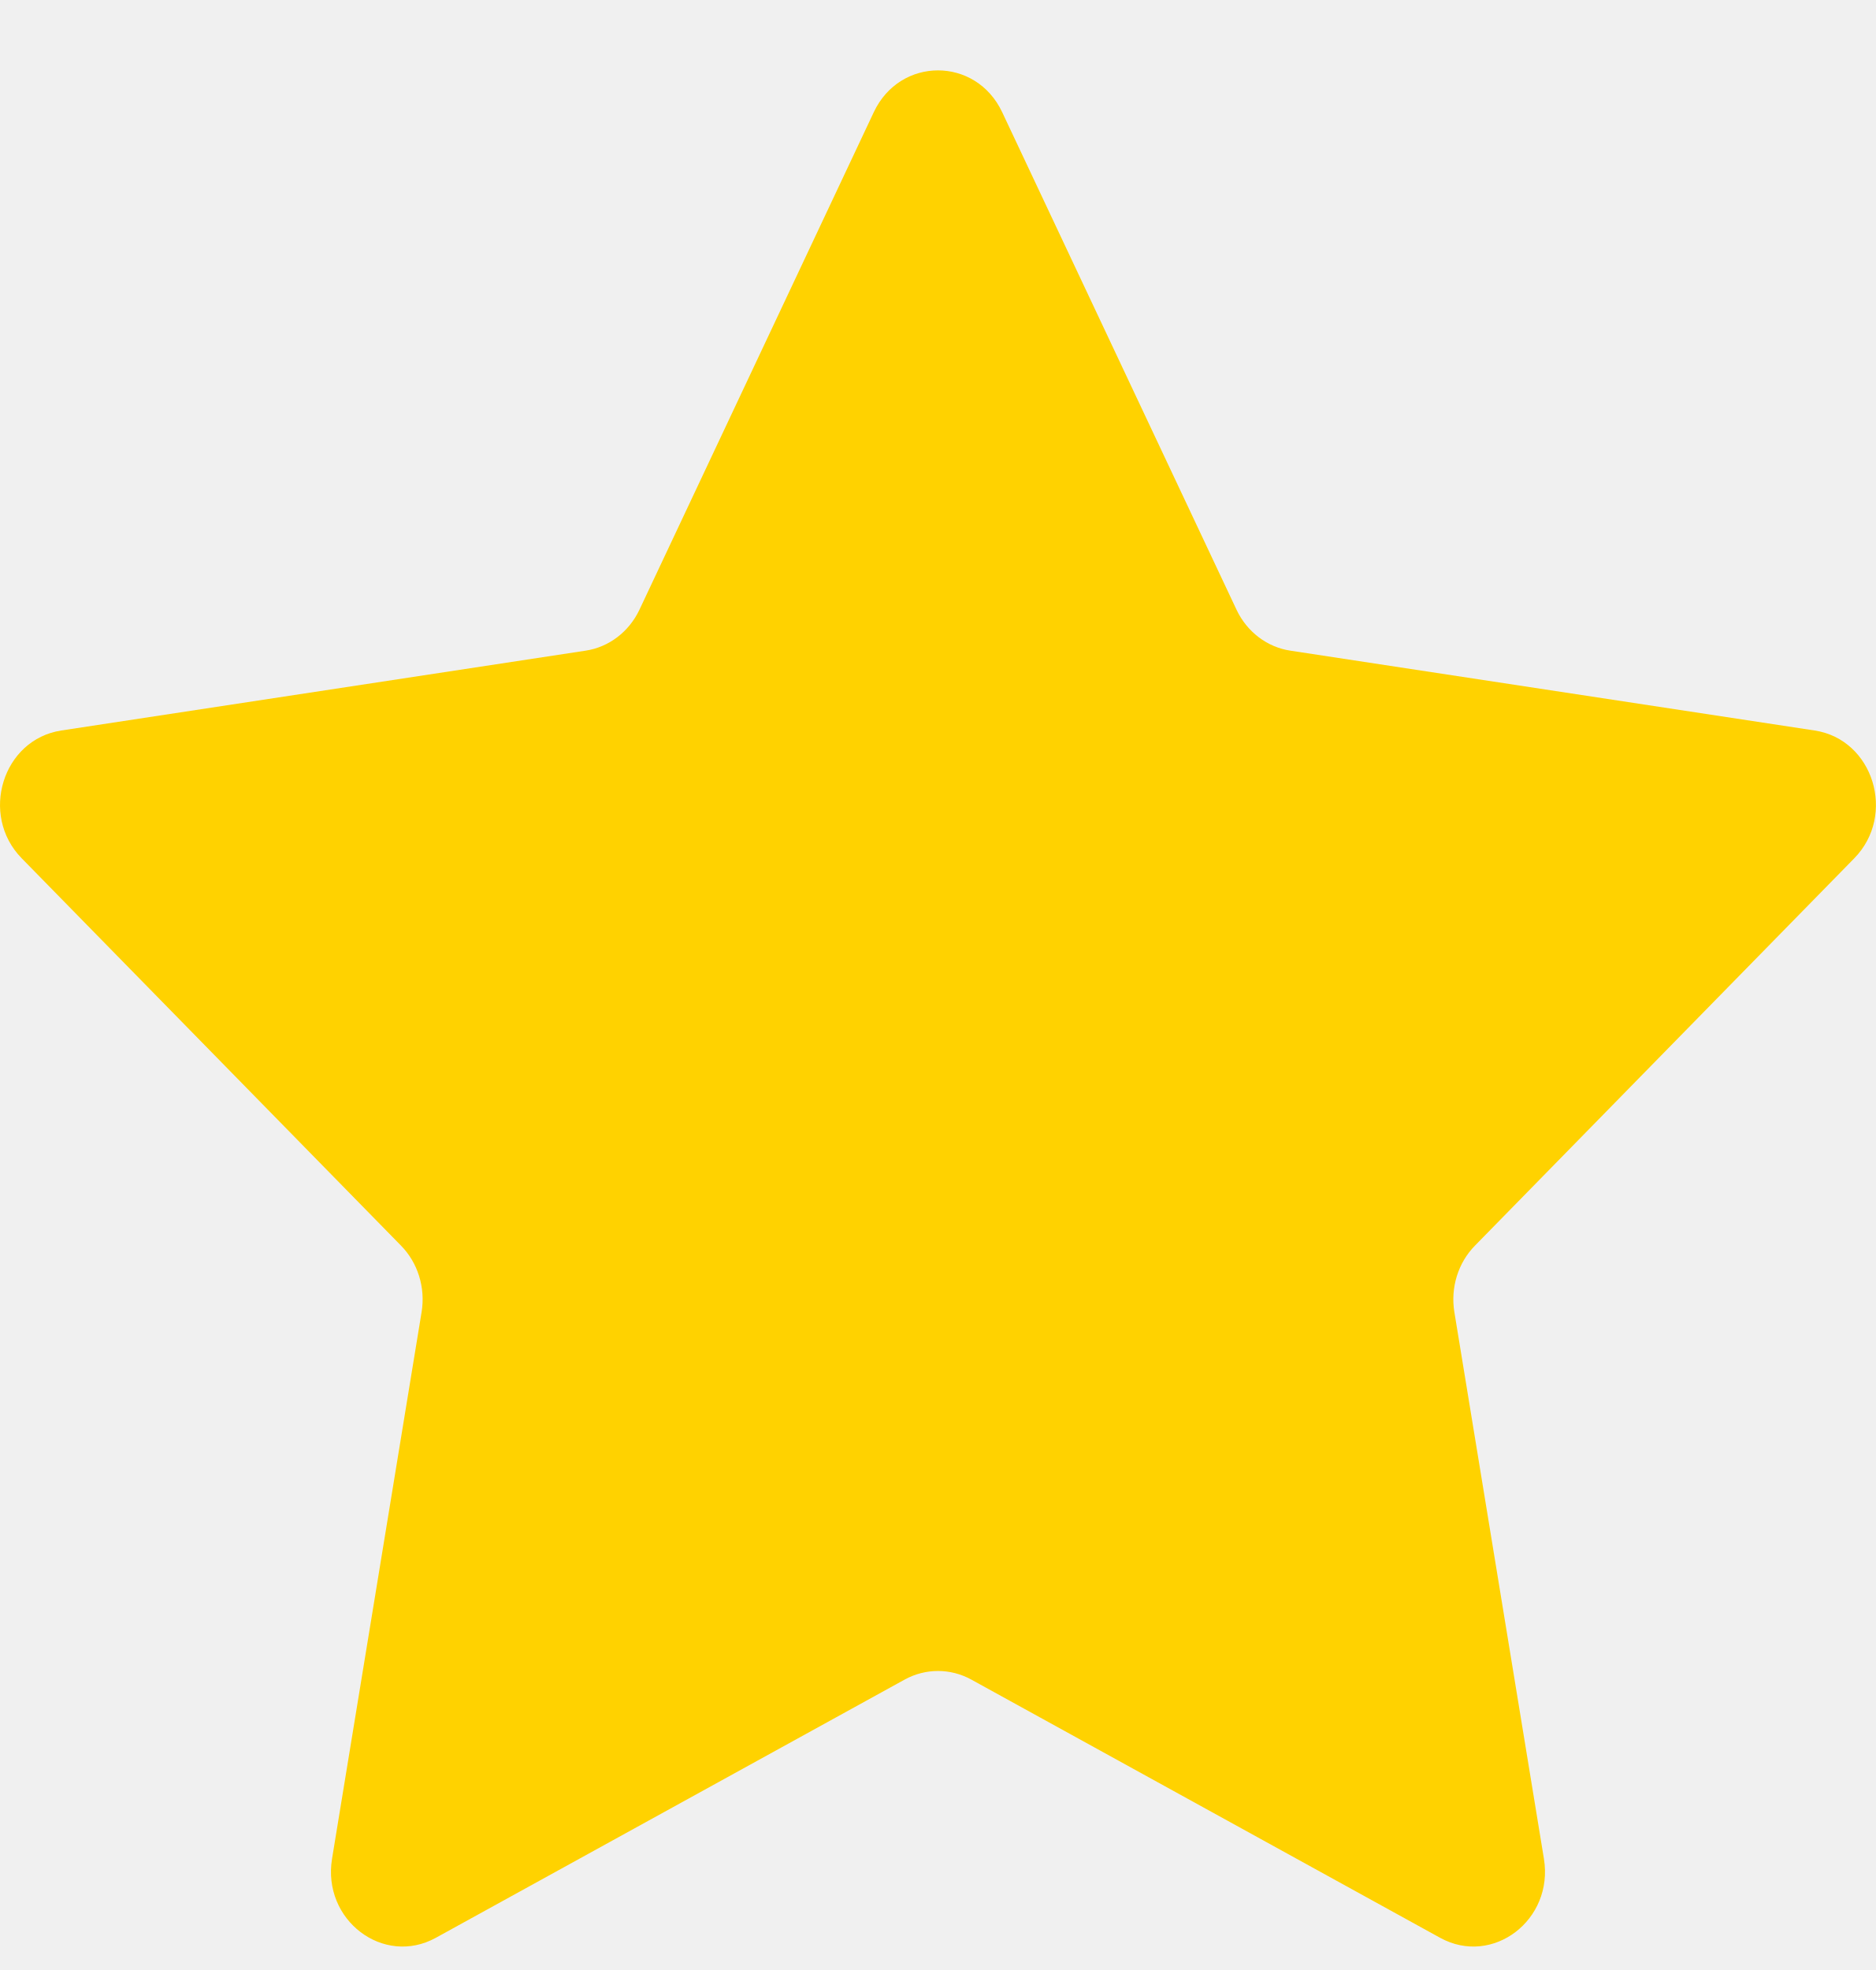
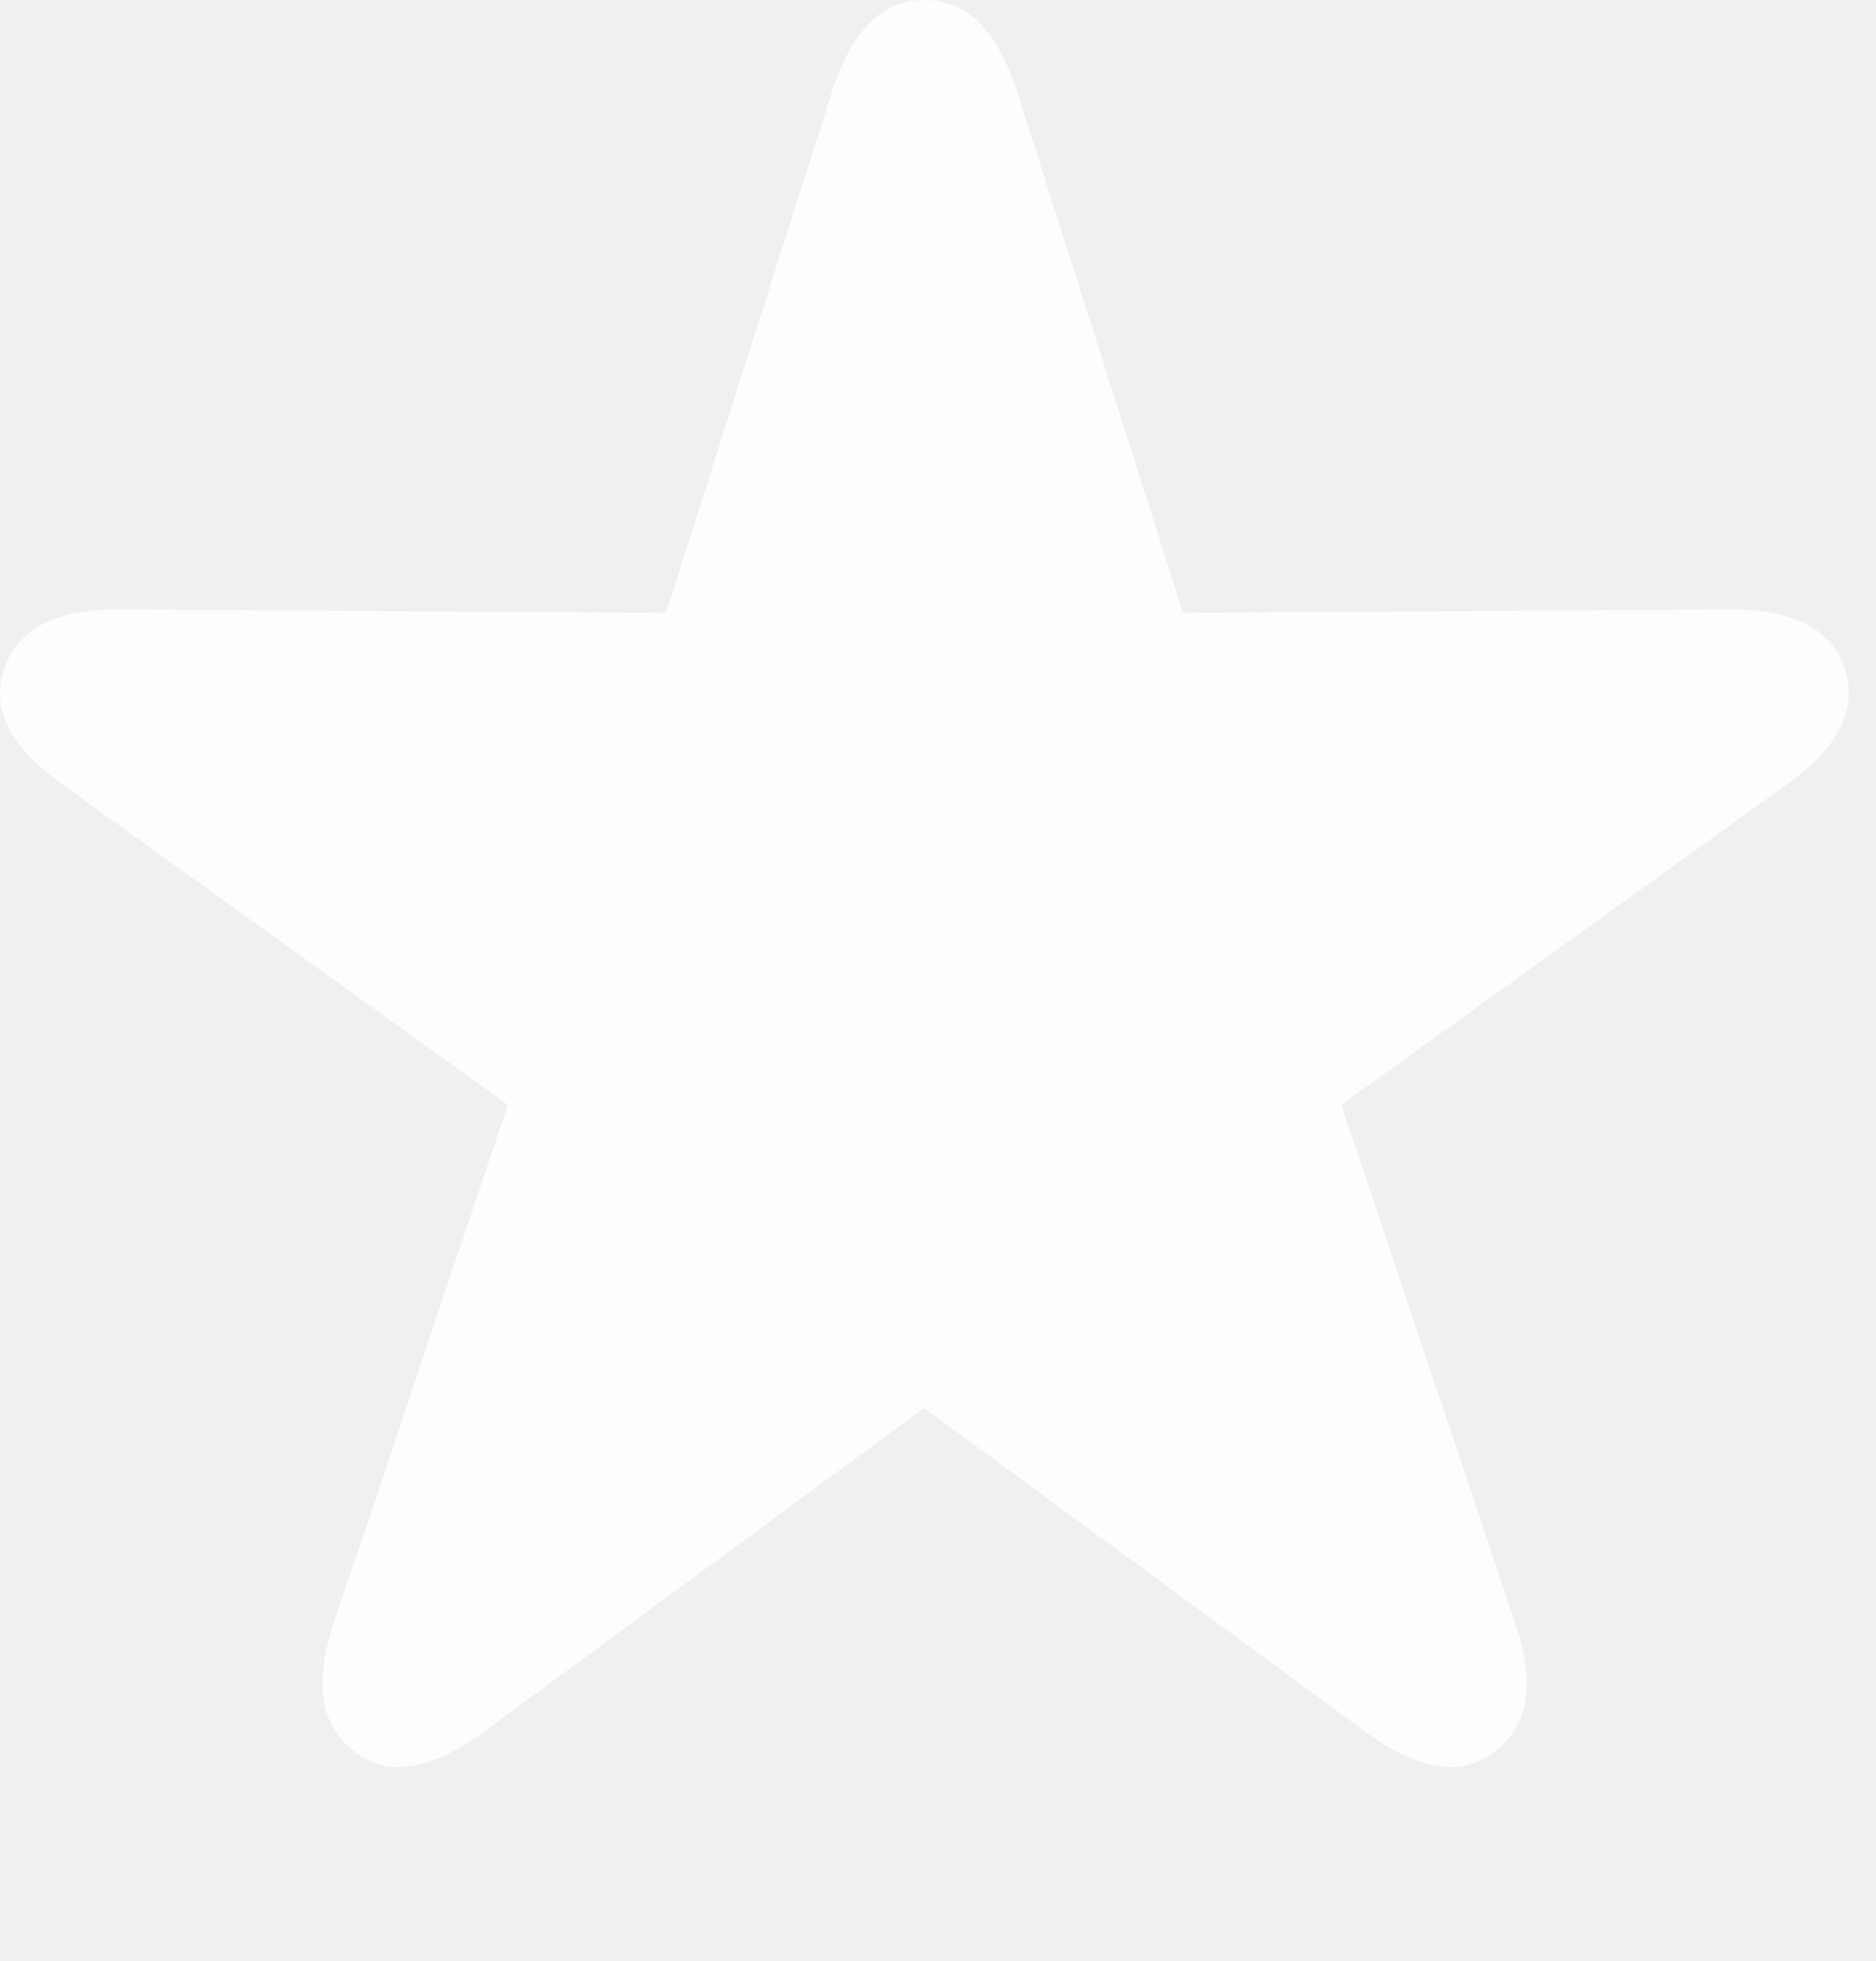
- <svg xmlns="http://www.w3.org/2000/svg" width="20" height="21" viewBox="0 0 20 21" fill="none">
-   <path fill-rule="evenodd" clip-rule="evenodd" d="M10.355 17.904C10.133 17.782 9.867 17.782 9.645 17.904L4.646 20.657C4.087 20.964 3.433 20.467 3.54 19.814L4.495 13.985C4.537 13.726 4.455 13.461 4.275 13.278L0.231 9.149C-0.221 8.687 0.028 7.882 0.654 7.787L6.243 6.936C6.491 6.899 6.706 6.735 6.817 6.5L9.316 1.195C9.596 0.602 10.404 0.602 10.684 1.195L13.183 6.5C13.294 6.735 13.509 6.899 13.757 6.936L19.346 7.787C19.972 7.882 20.221 8.687 19.769 9.149L15.725 13.278C15.545 13.461 15.463 13.726 15.505 13.985L16.46 19.814C16.567 20.467 15.913 20.964 15.354 20.657L10.355 17.904Z" fill="#FFD200" />
+ <svg xmlns="http://www.w3.org/2000/svg" width="22" height="23" viewBox="0 0 22 23" fill="none">
+   <g clip-path="url(#clip0_102_15)">
+     <path d="M4.161 20.547C4.561 20.859 5.069 20.752 5.675 20.312L10.841 16.514L16.017 20.312C16.622 20.752 17.12 20.859 17.53 20.547C17.931 20.244 18.018 19.746 17.774 19.033L15.733 12.959L20.948 9.209C21.554 8.779 21.798 8.33 21.642 7.842C21.485 7.373 21.026 7.139 20.274 7.148L13.878 7.188L11.934 1.084C11.7 0.361 11.349 0 10.841 0C10.343 0 9.991 0.361 9.757 1.084L7.813 7.188L1.417 7.148C0.665 7.139 0.206 7.373 0.05 7.842C-0.116 8.33 0.138 8.779 0.743 9.209L5.958 12.959L3.917 19.033C3.673 19.746 3.761 20.244 4.161 20.547Z" fill="white" fill-opacity="0.85" />
+   </g>
+   <defs>
+     <clipPath id="clip0_102_15">
+       <rect width="21.688" height="22.119" fill="white" />
+     </clipPath>
+   </defs>
</svg>
